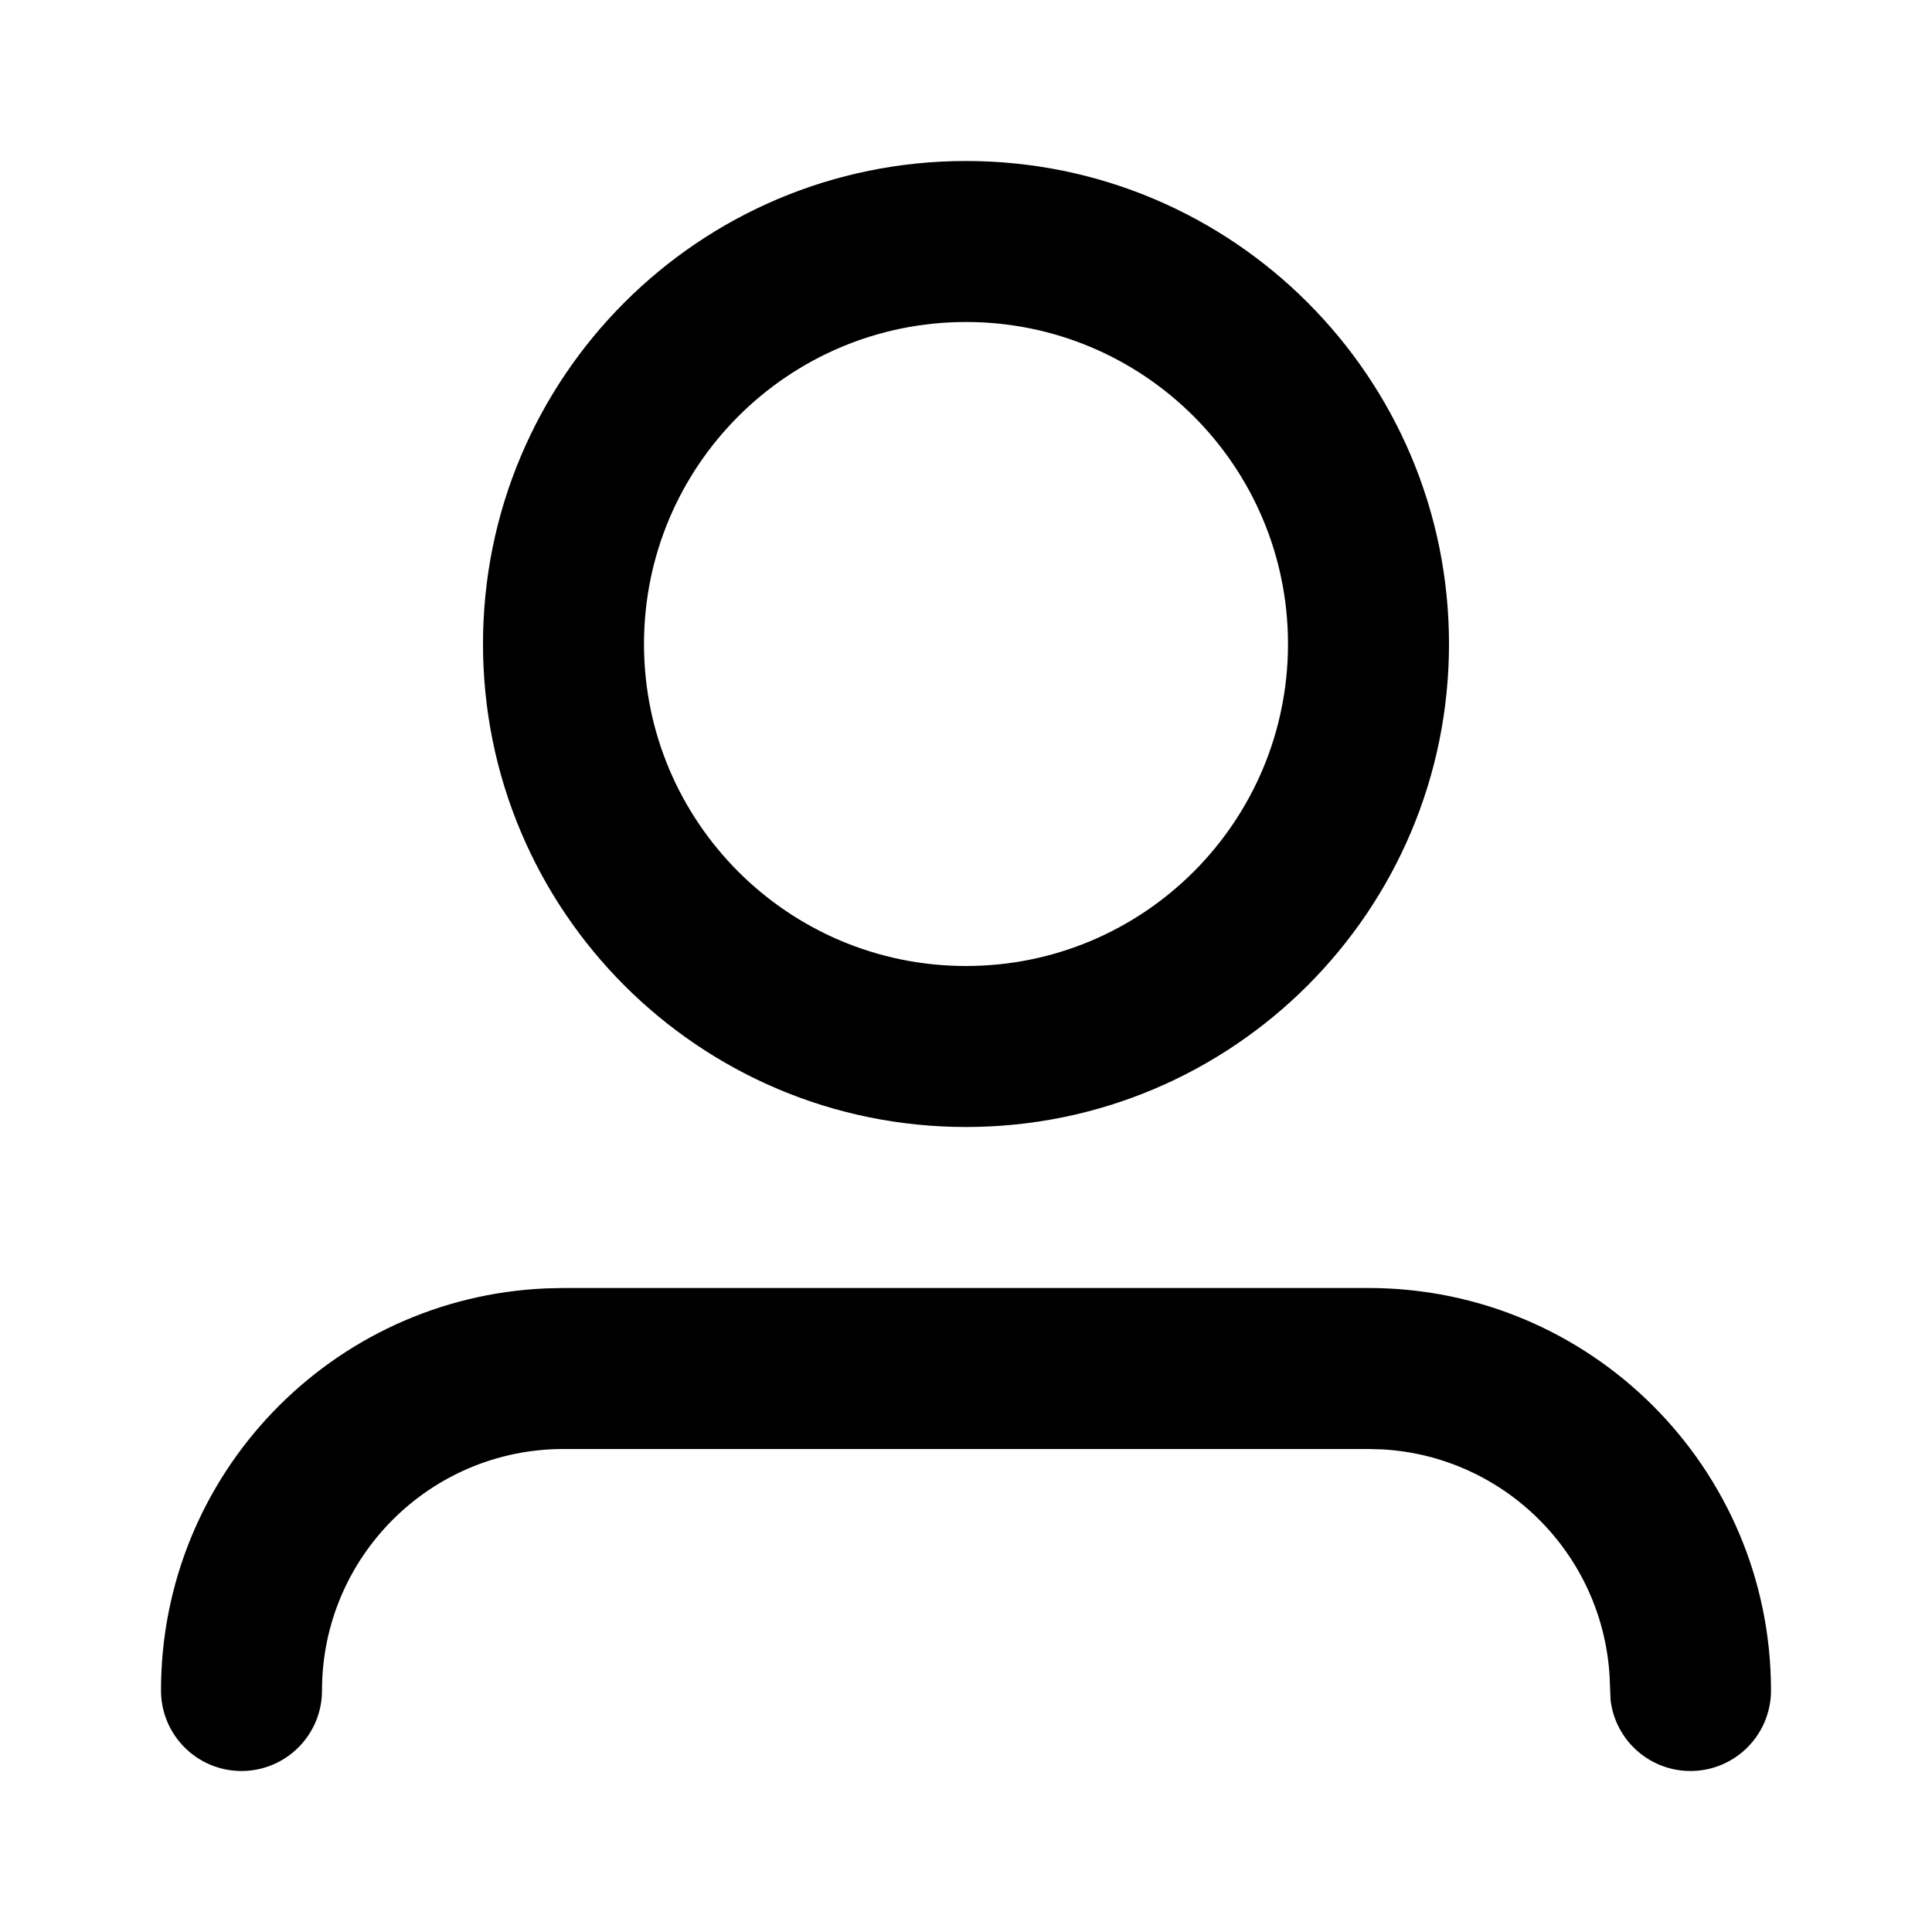
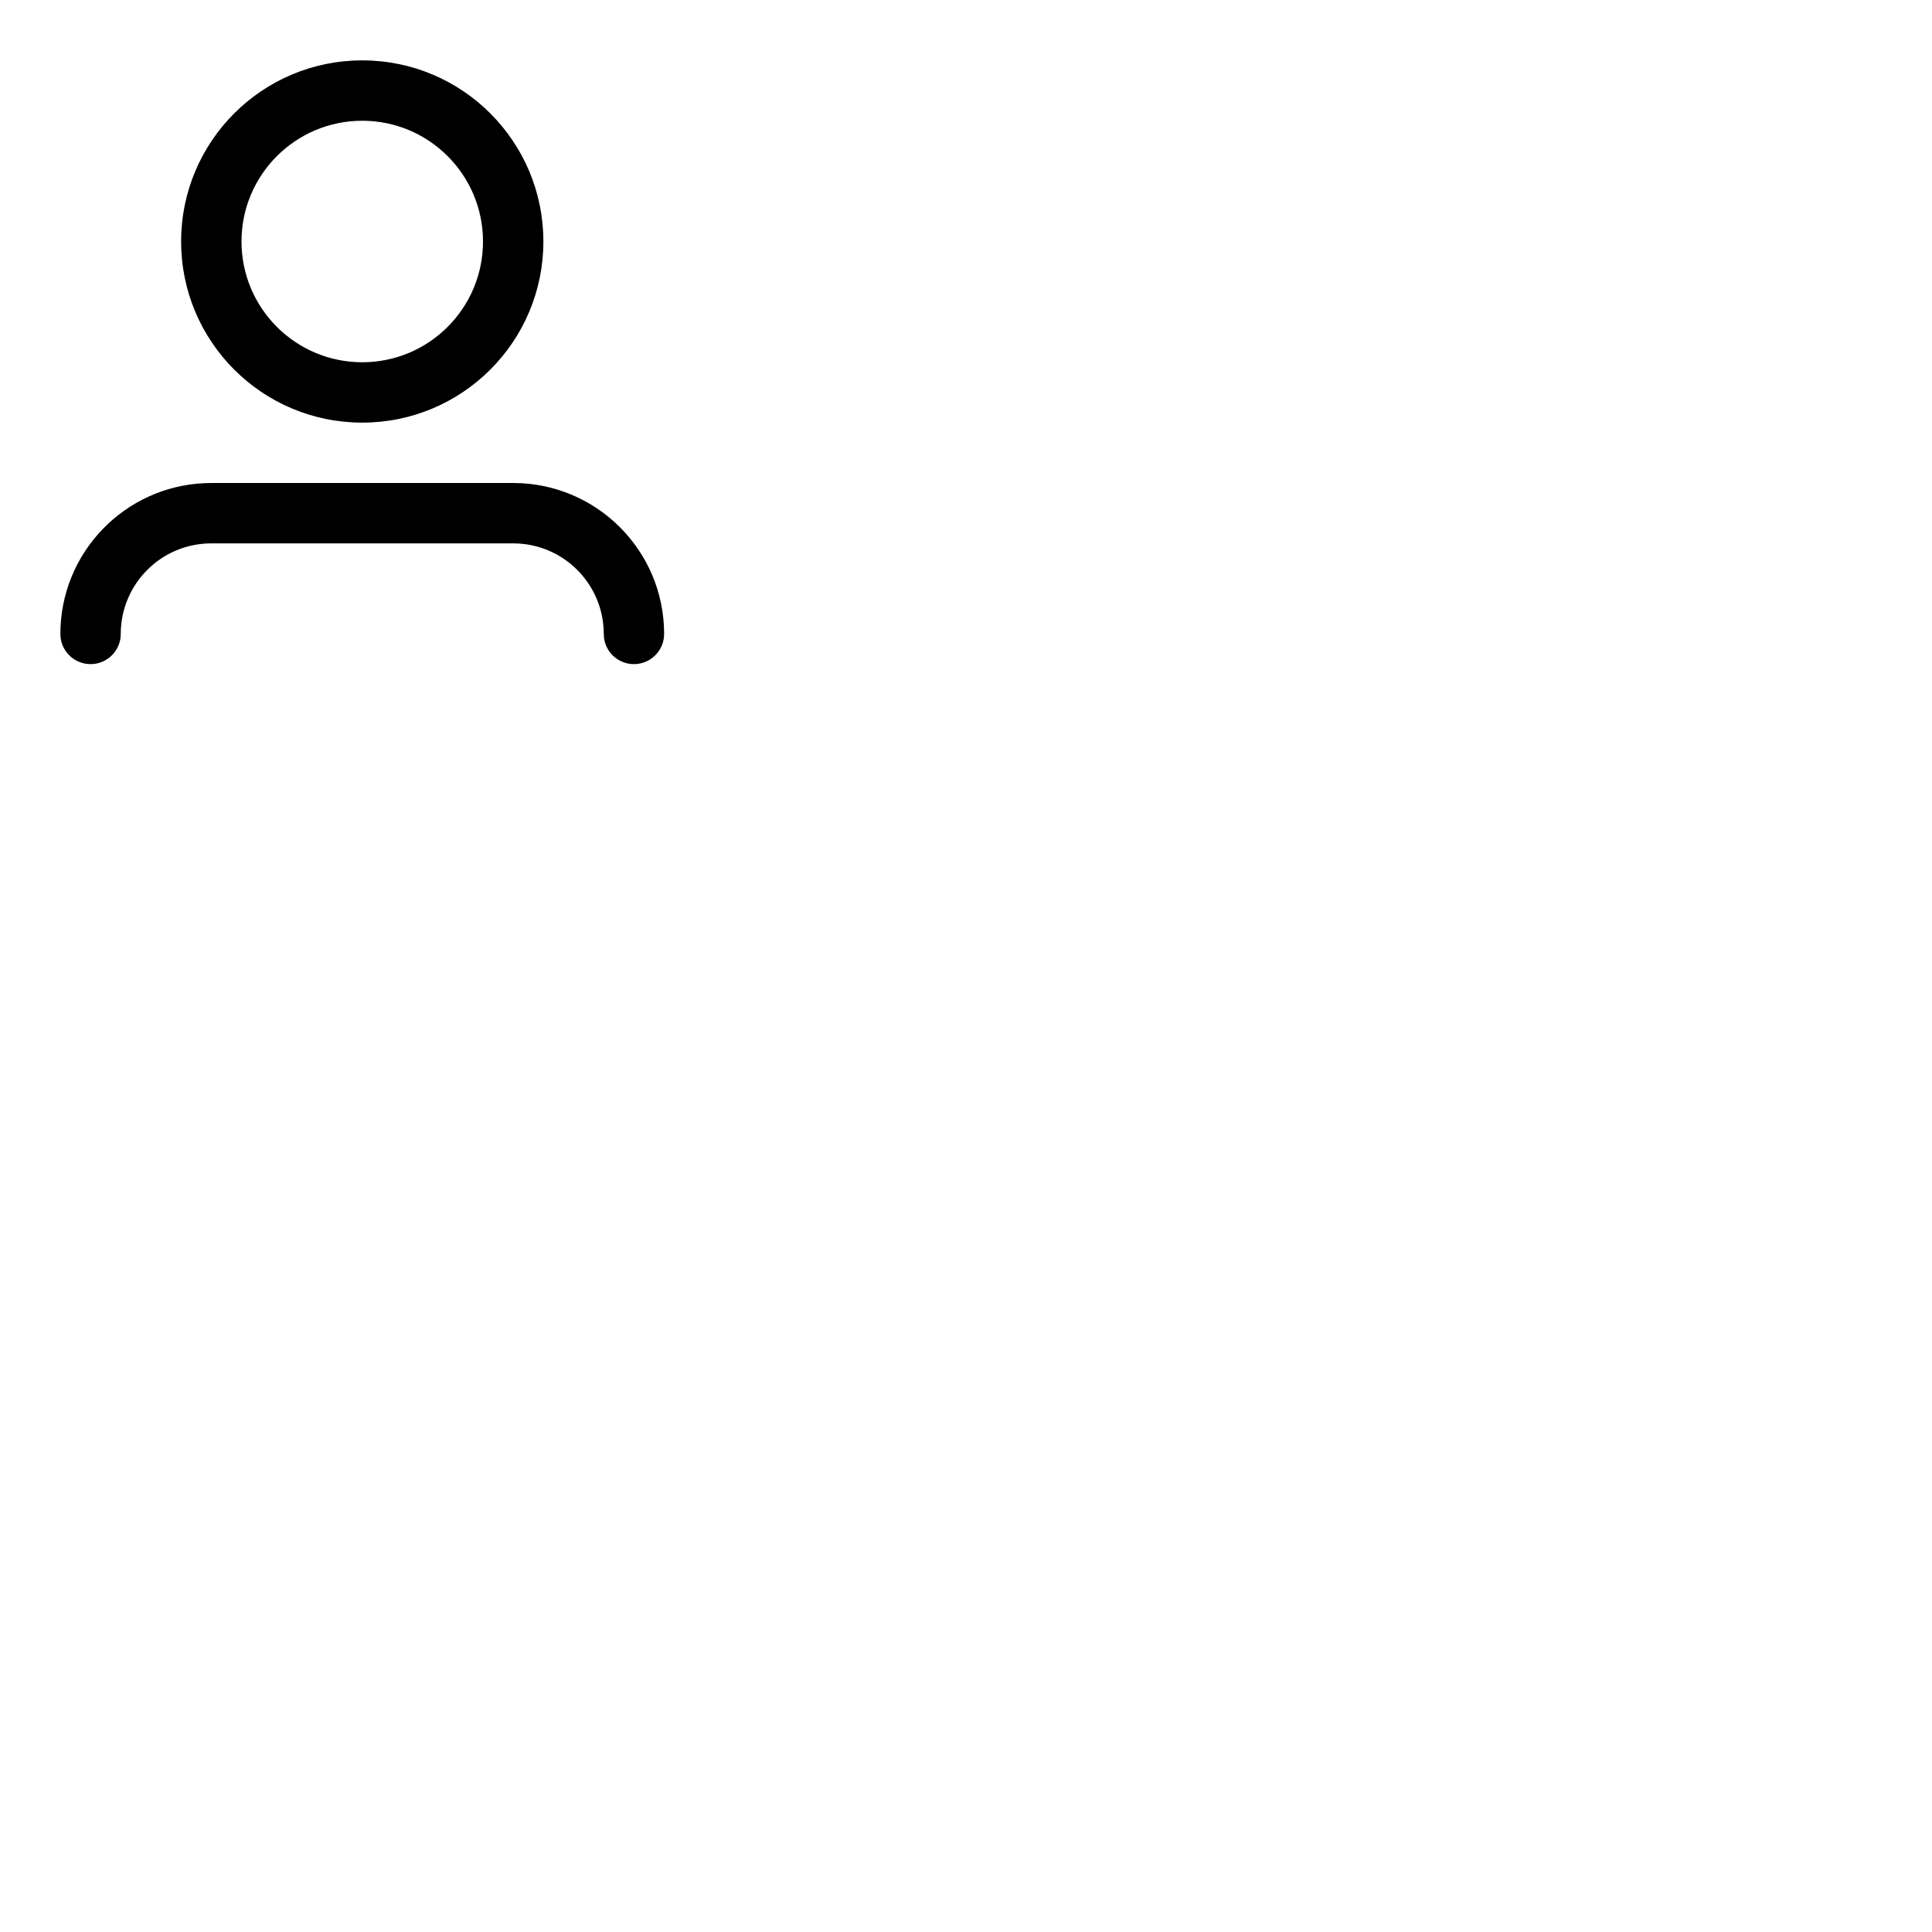
- <svg xmlns="http://www.w3.org/2000/svg" height="24" viewBox="0 0 24 24" width="24">
+ <svg xmlns="http://www.w3.org/2000/svg" height="24" viewBox="0 0 64 64" width="24">
  <path d="m7 16h10c2.761 0 5 2.239 5 5 0 .552-.448 1-1 1-.513 0-.936-.386-.993-.883l-.012-.293c-.088-1.516-1.302-2.731-2.819-2.819l-.176-.005h-10c-1.657 0-3 1.343-3 3 0 .552-.448 1-1 1s-1-.448-1-1c0-2.689 2.122-4.882 4.783-4.995l.217-.005h10zm5-14c3.314 0 6 2.686 6 6s-2.686 6-6 6-6-2.686-6-6 2.686-6 6-6zm0 2c-2.209 0-4 1.791-4 4s1.791 4 4 4 4-1.791 4-4-1.791-4-4-4z" fill-rule="evenodd" />
</svg>
